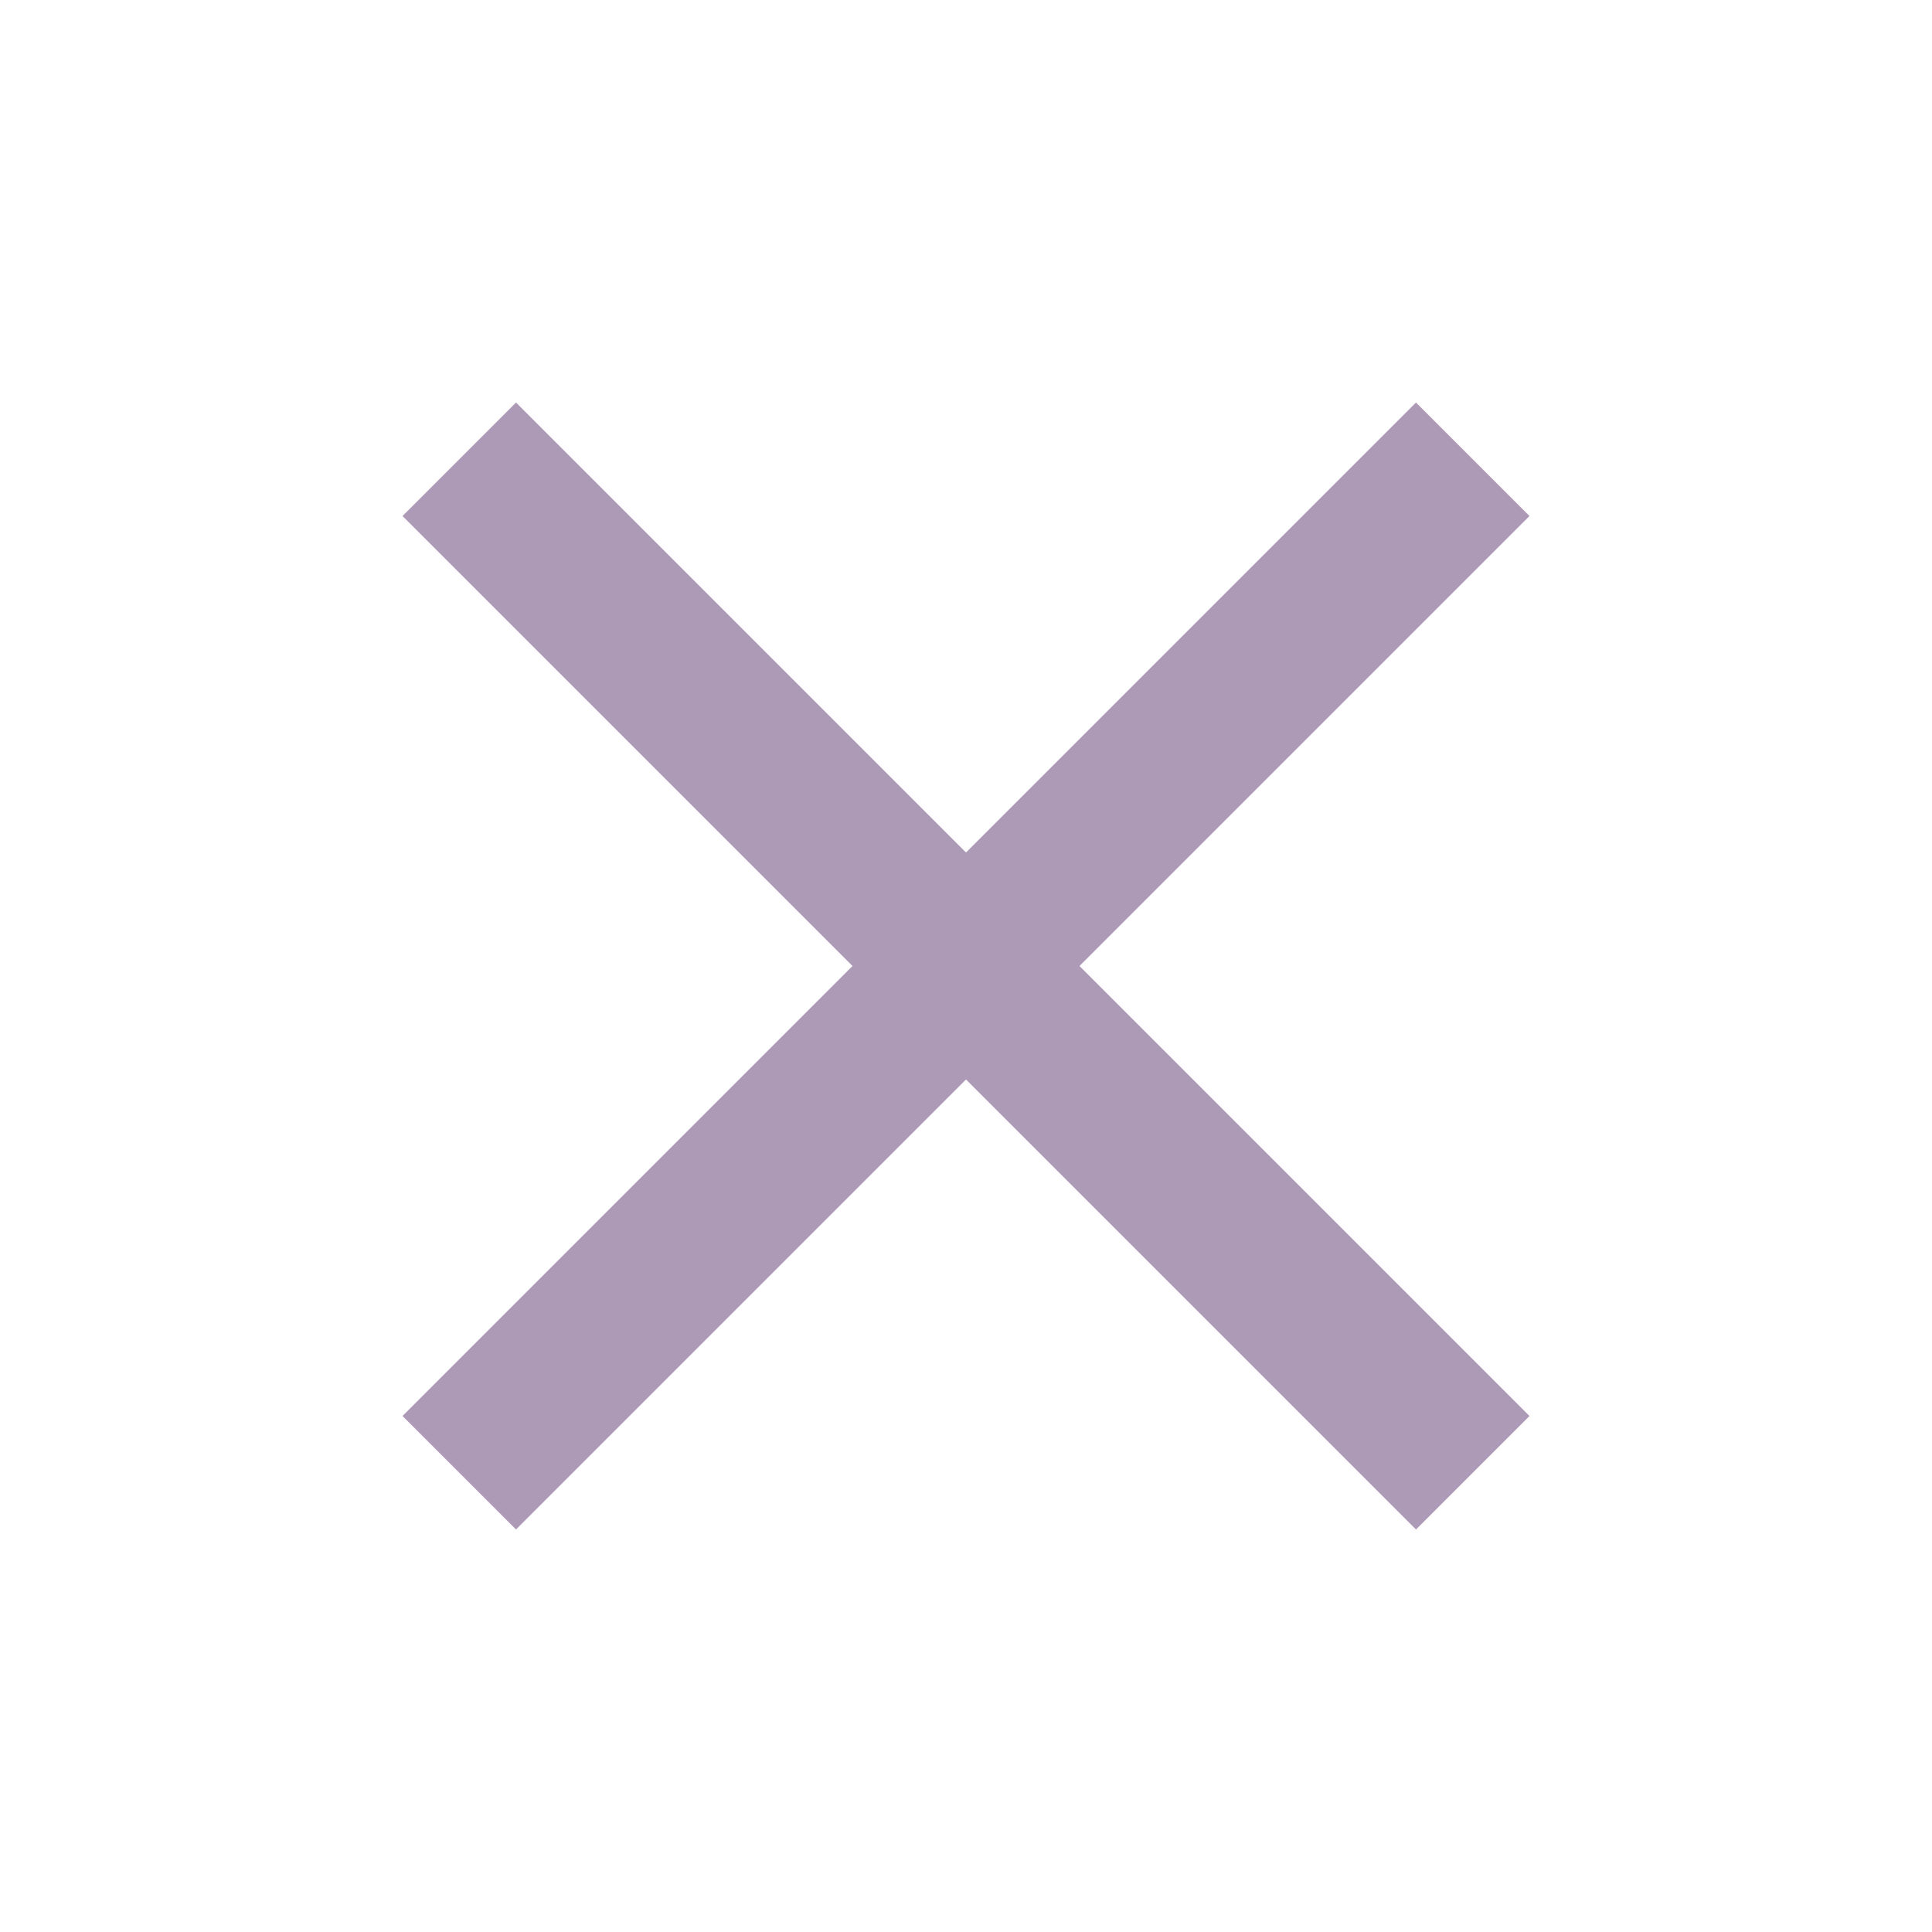
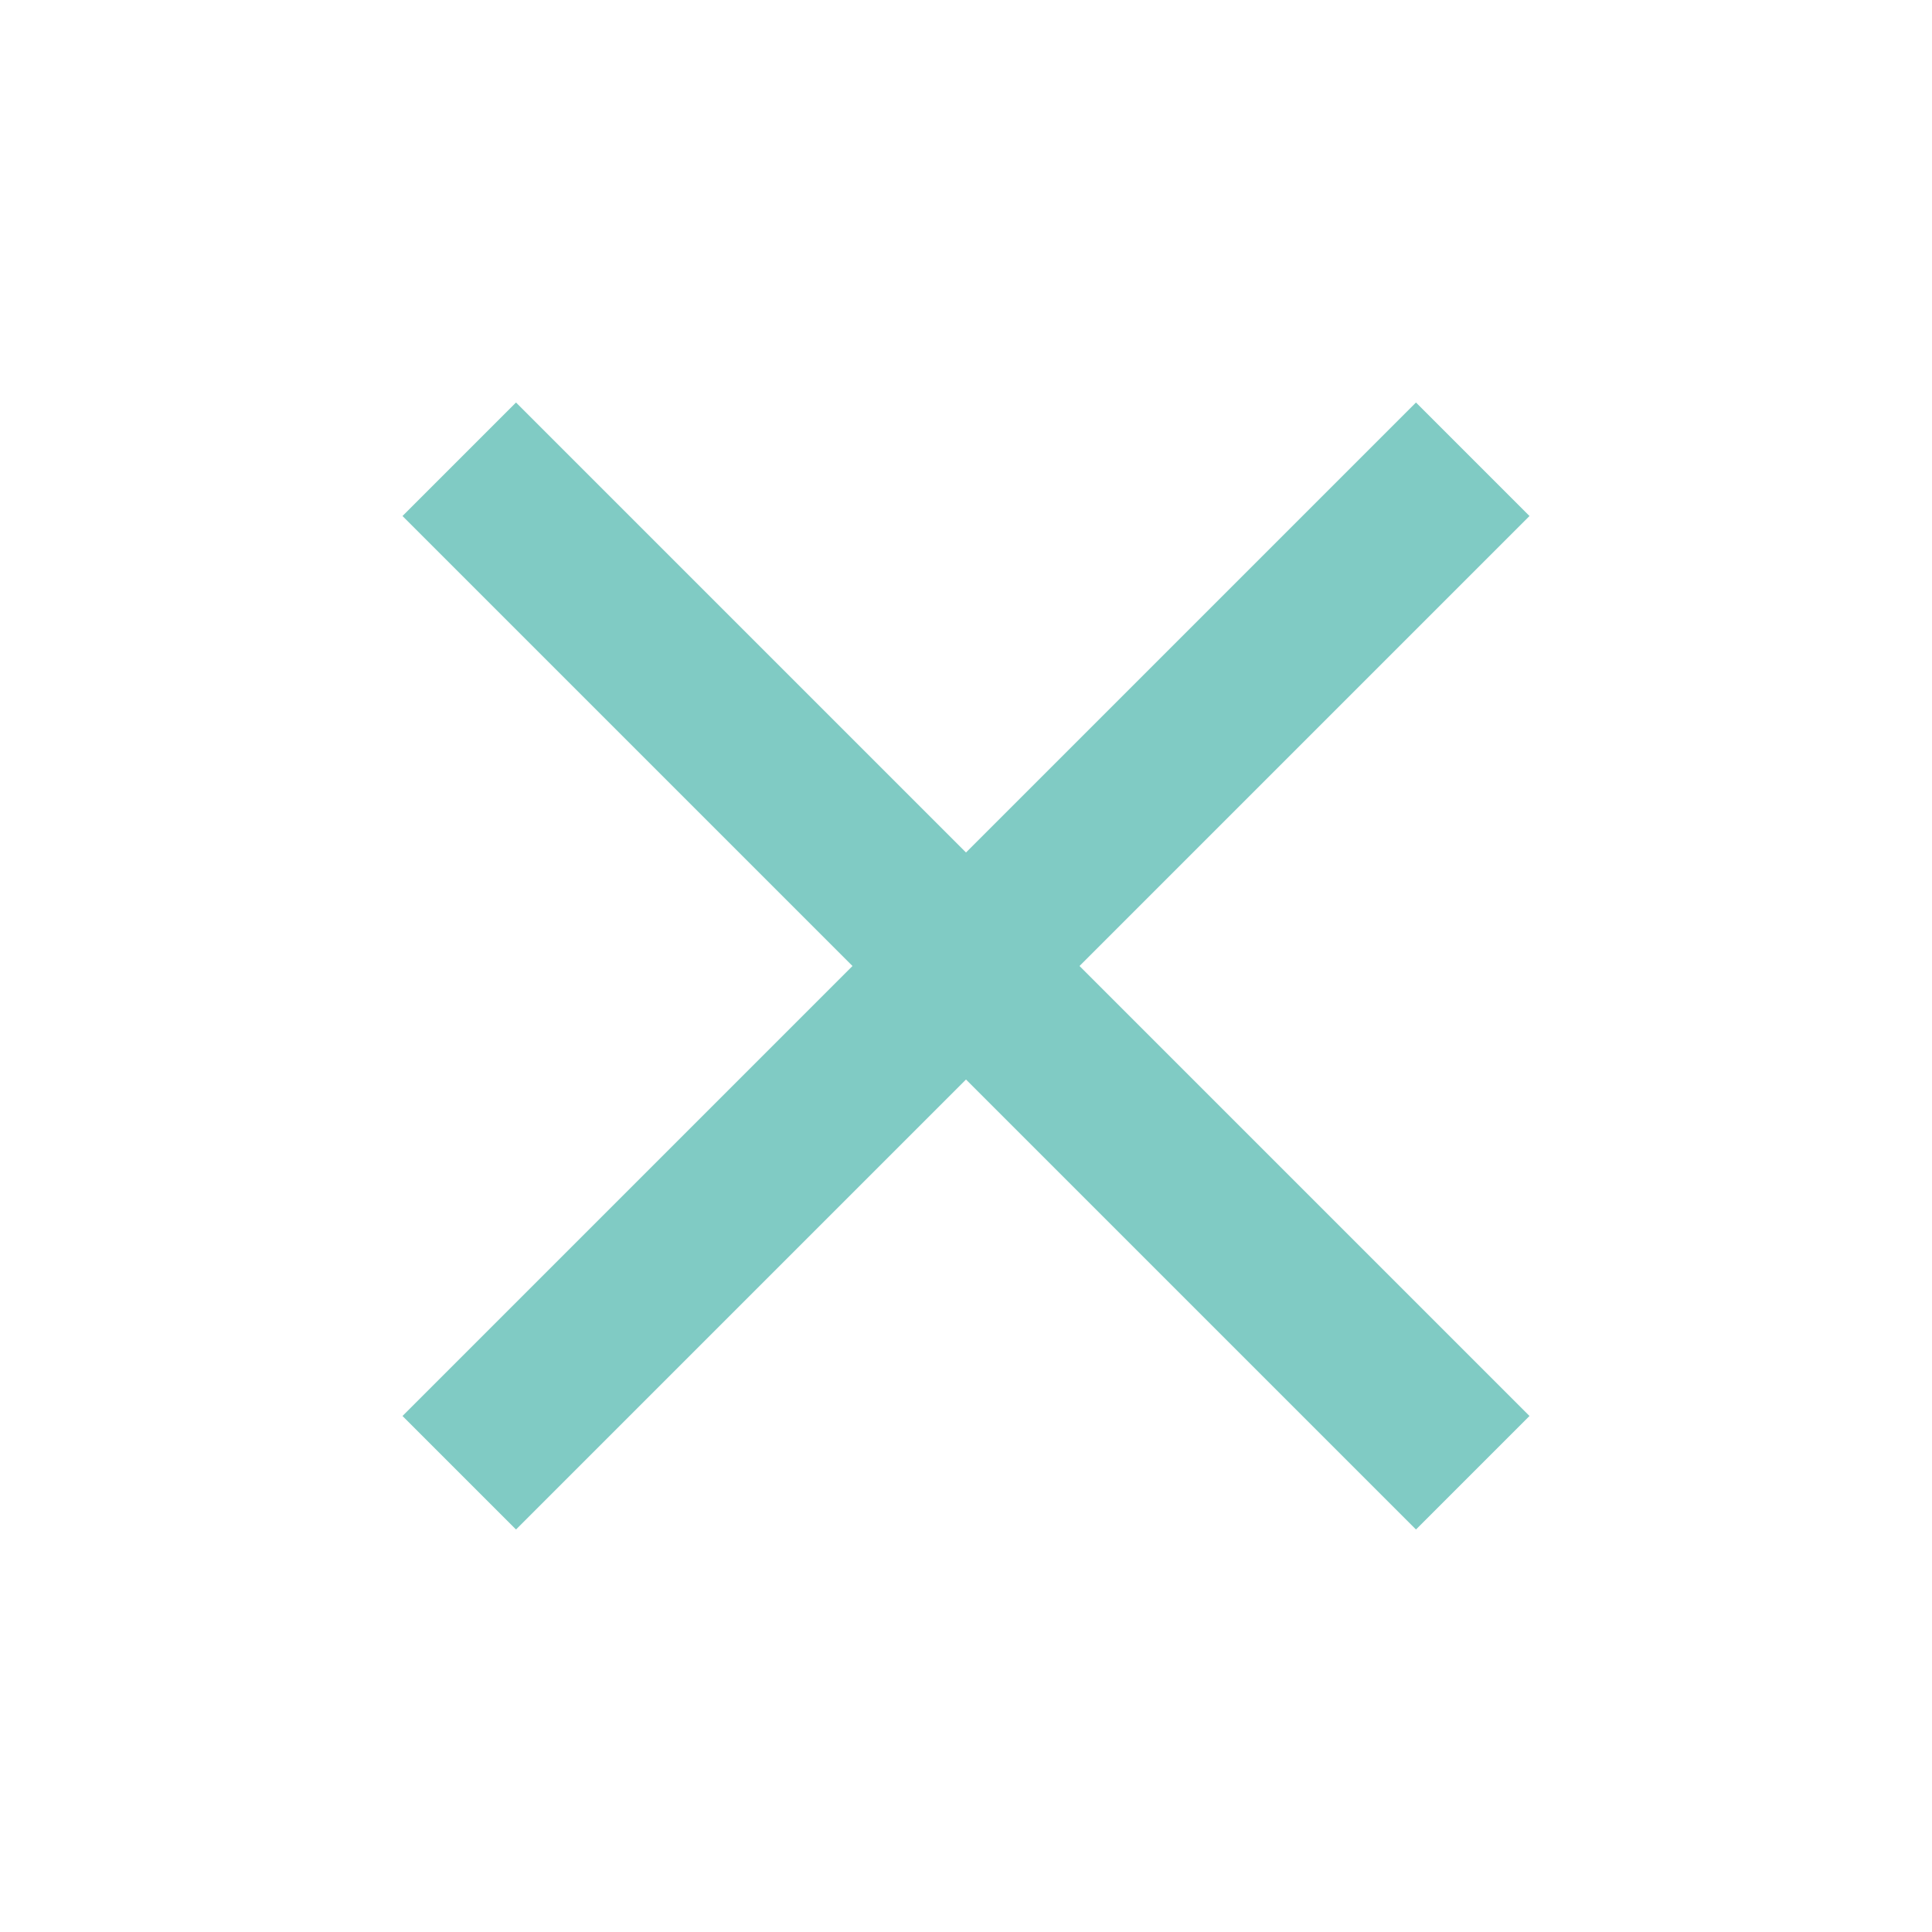
- <svg xmlns="http://www.w3.org/2000/svg" viewBox="0 0 24 24" fill="hsl(279, 17%, 66%)">
+ <svg xmlns="http://www.w3.org/2000/svg" viewBox="0 0 24 24" fill="hsl(174, 42%, 65%)">
  <path d="M19 6.41L17.59 5 12 10.59 6.41 5 5 6.41 10.59 12 5 17.59 6.41 19 12 13.41 17.59 19 19 17.59 13.41 12z" />
</svg>
